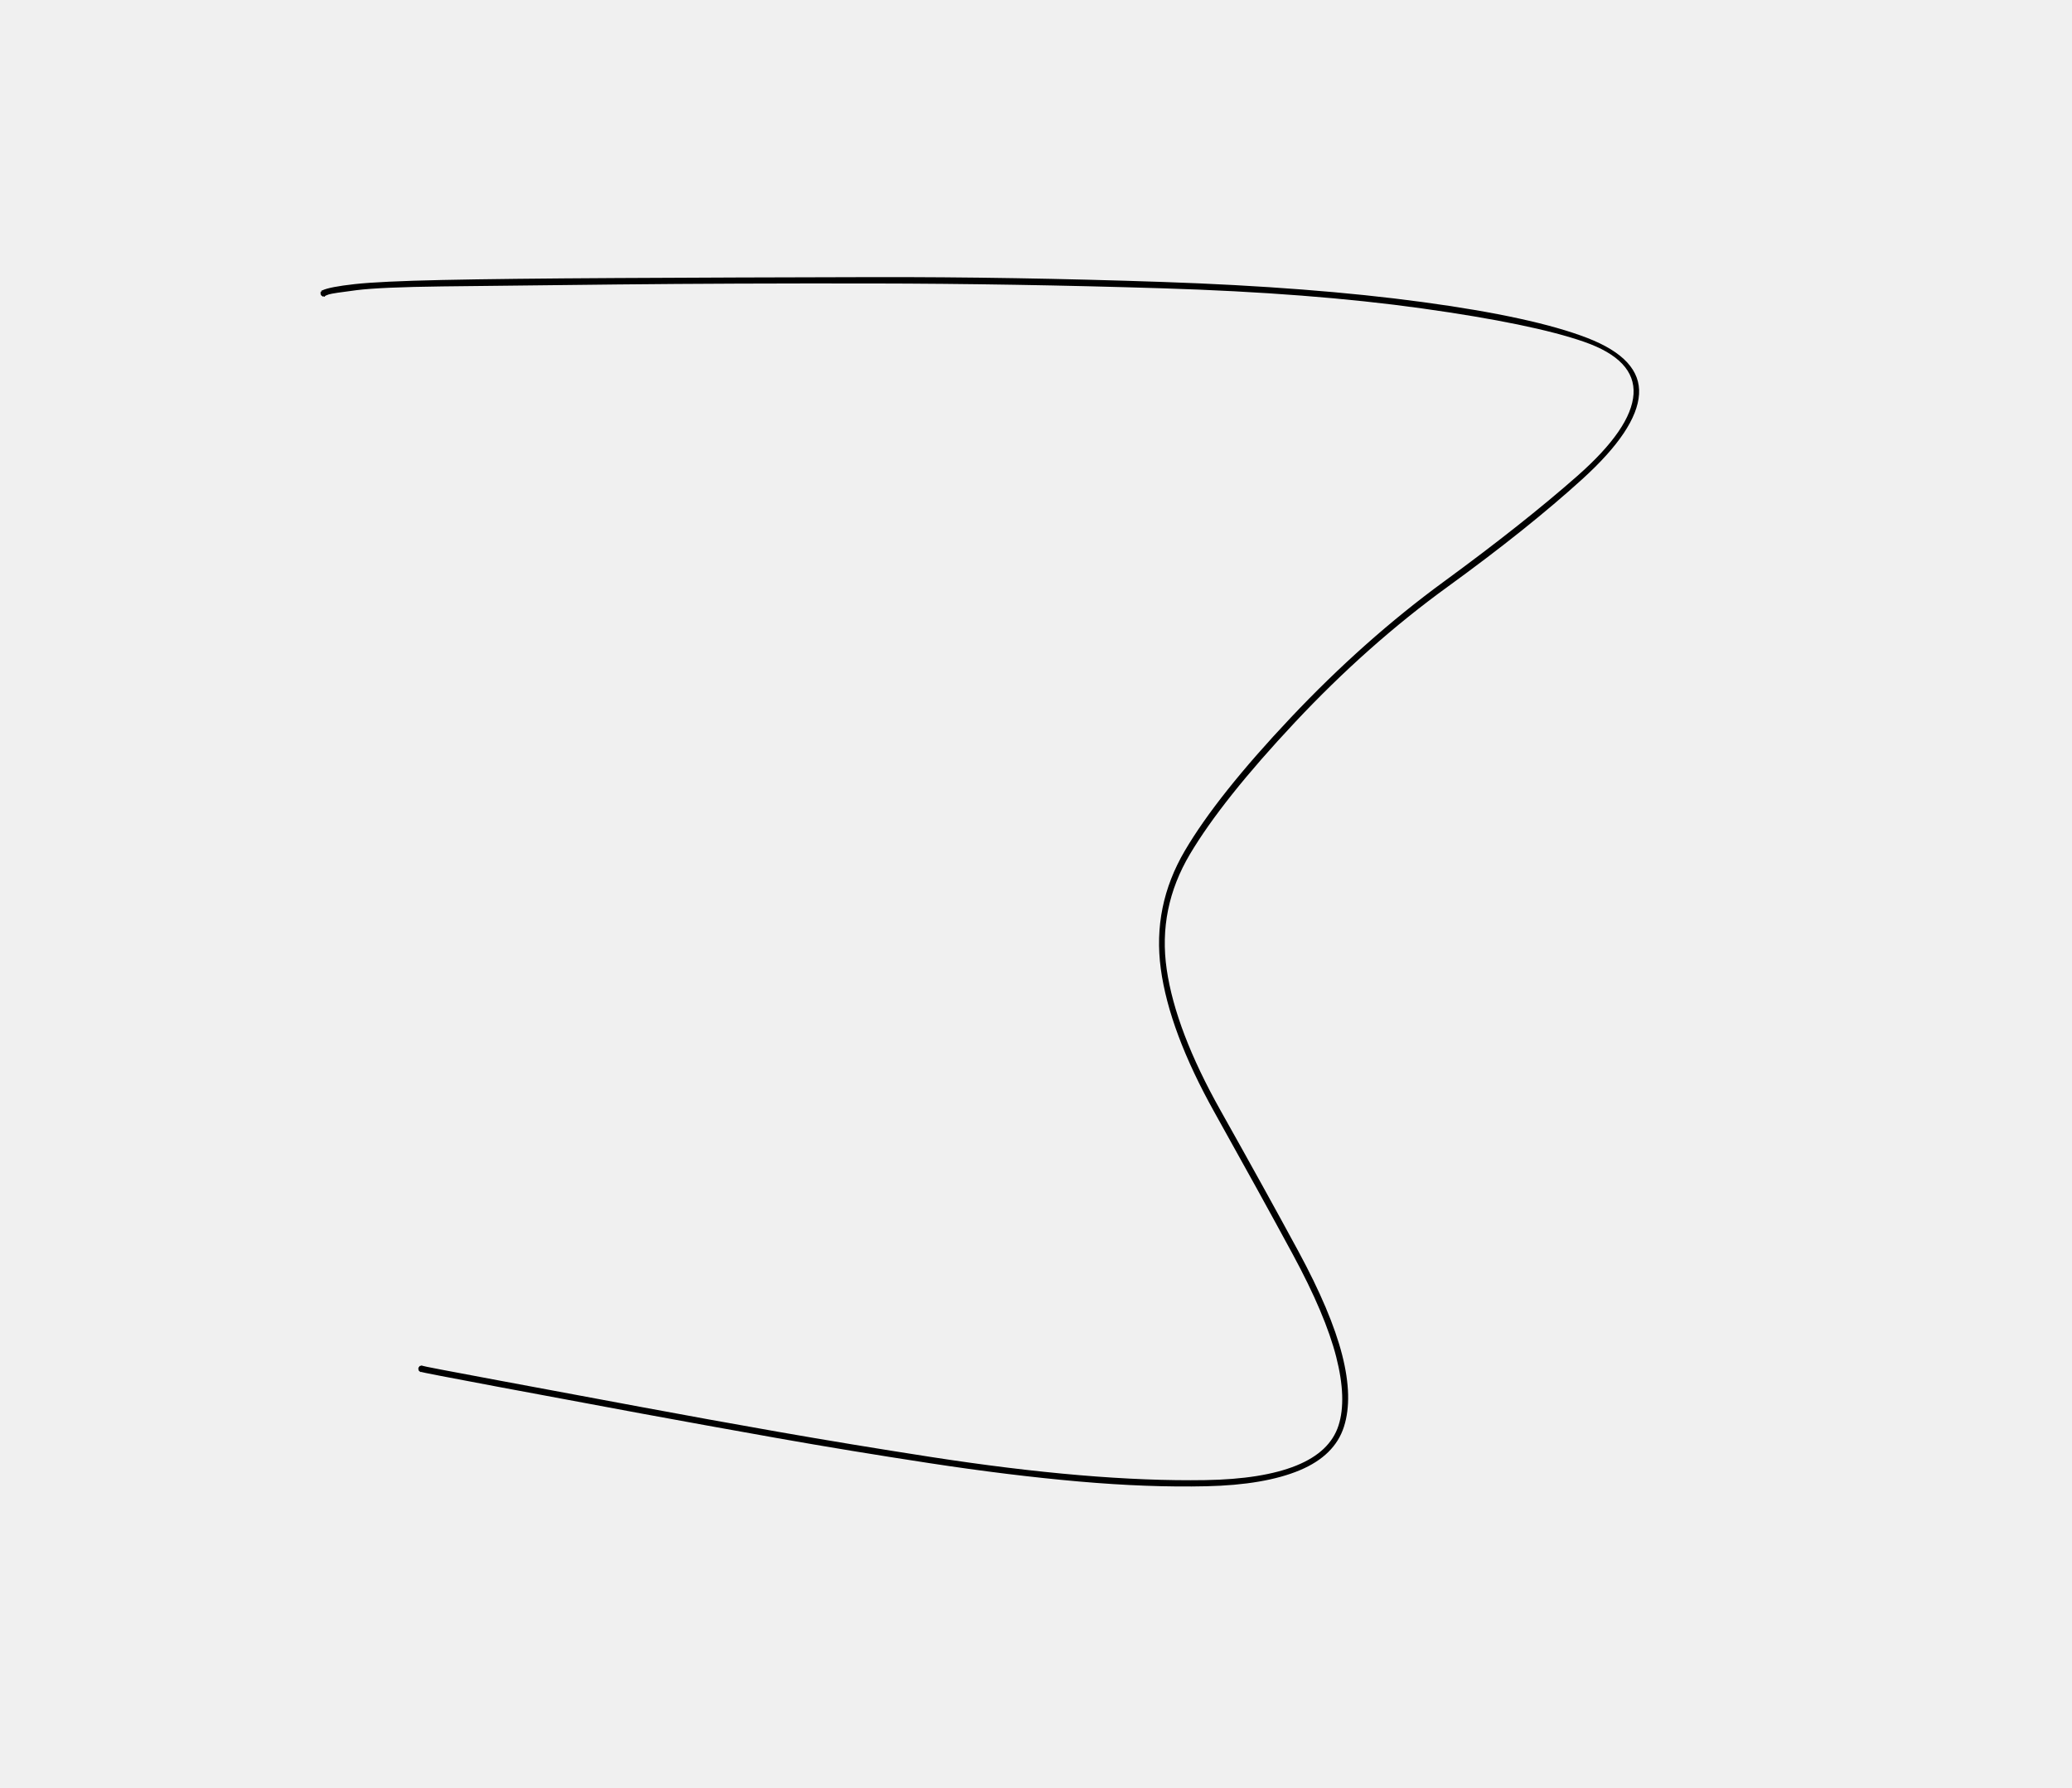
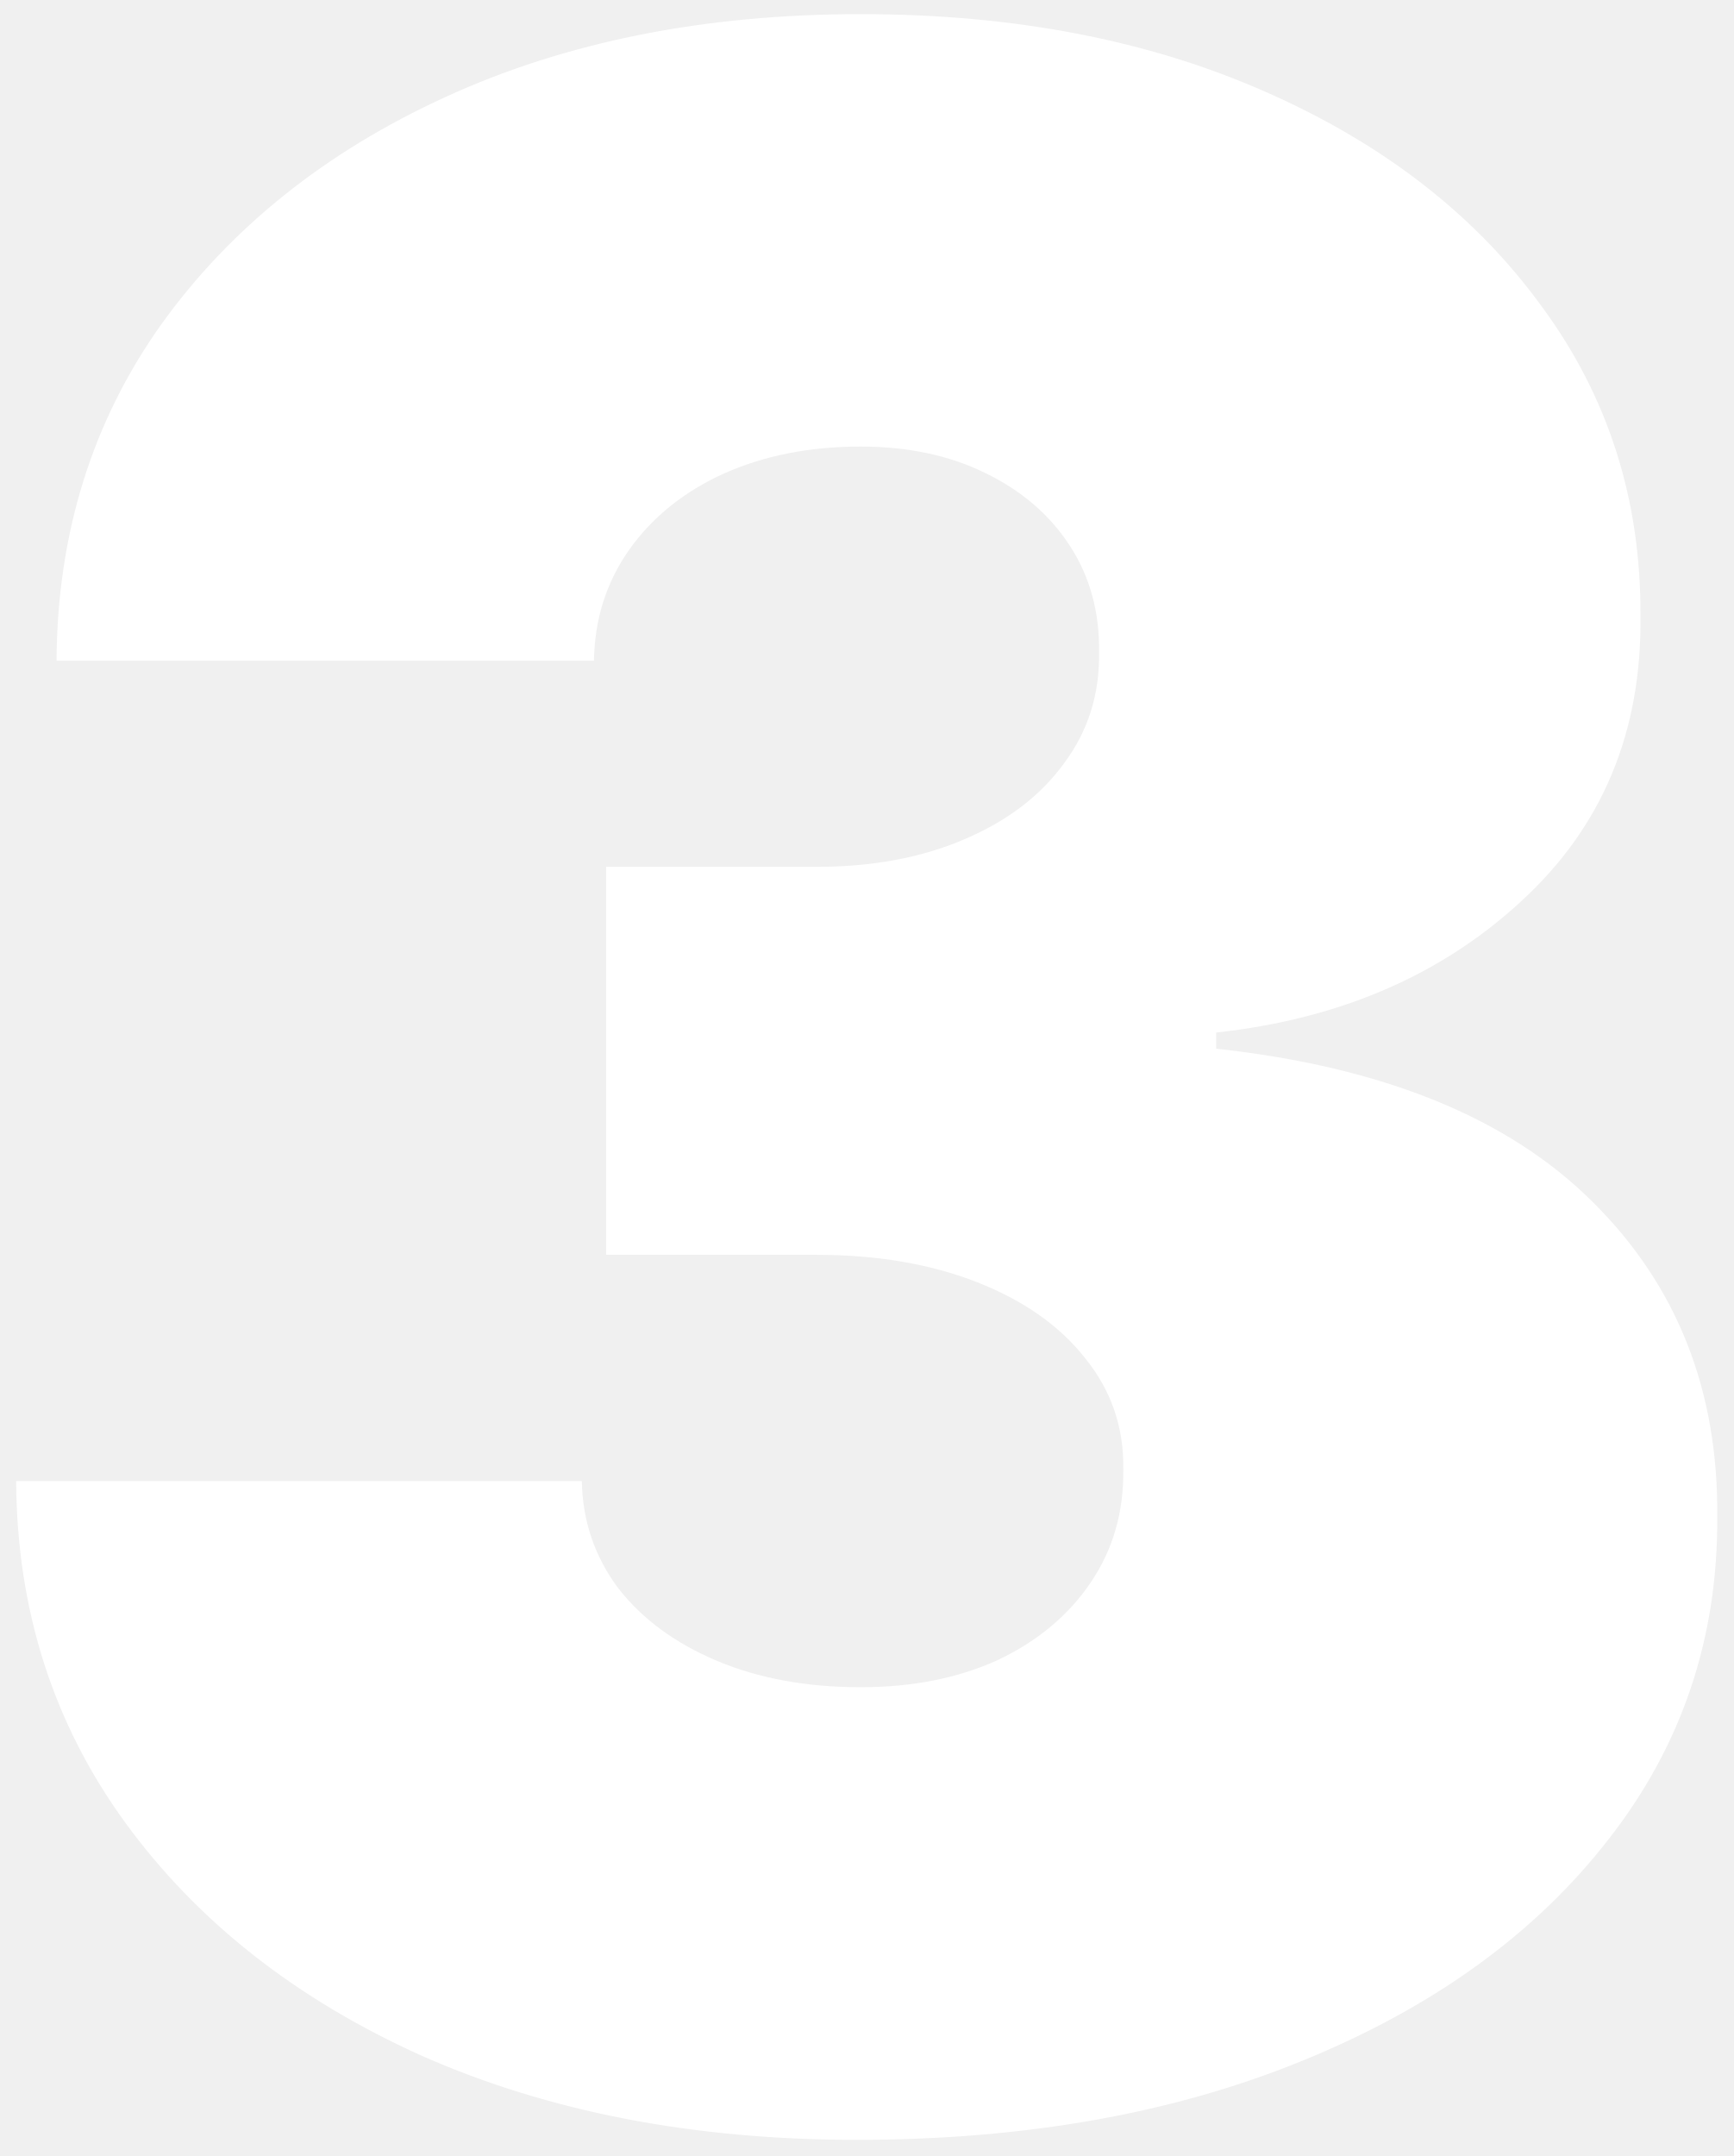
- <svg xmlns="http://www.w3.org/2000/svg" viewBox="699 458 284 256" width="204" height="176">
-   <path id="path_c1495035-a45c-4c9c-1029-1d1d28355748" d="M-0.21,1.58 Q0.82,1.08 4.44,0.68 T16.92,0.09 42.07,-0.19 78.54,-0.32 120.10,0.37 157.35,3.25 180.95,8.39 188.36,16.45 180.23,28.61 160.96,44.01 139.08,63.43 124.05,82.30 120.72,98.81 128.43,119.01 139.56,139.14 145.84,153.99 146.10,164.29 139.77,170.52 126.41,172.81 108.15,172.13 86.73,169.50 65.02,165.93 45.45,162.39 25.01,158.58 13.85,156.42 13.72,156.35 13.62,156.24 13.56,156.11 13.55,155.96 13.59,155.82 13.67,155.70 13.78,155.61 13.92,155.56 14.06,155.56 14.20,155.60 14.32,155.68 14.40,155.80 14.44,155.94 14.44,156.08 14.39,156.22 14.30,156.33 14.18,156.41 14.04,156.45 13.89,156.44 13.76,156.38 13.65,156.28 13.58,156.15 13.55,156.01 13.57,155.87 13.64,155.74 13.74,155.64 13.87,155.57 14.01,155.55 14.09,155.55 25.17,157.68 45.61,161.49 65.17,165.03 86.84,168.60 108.18,171.22 126.24,171.93 139.27,169.85 145.32,164.12 144.99,154.28 138.76,139.58 127.58,119.31 119.87,98.71 123.31,81.82 138.48,62.76 160.38,43.30 179.51,28.16 187.57,16.43 180.51,8.95 157.27,4.16 120.09,1.28 78.54,0.59 42.08,0.73 16.98,1.01 4.68,1.55 0.71,2.16 0.16,2.44 0.05,2.46 -0.06,2.46 -0.17,2.43 -0.27,2.38 -0.35,2.30 -0.41,2.21 -0.45,2.10 -0.46,1.99 -0.45,1.88 -0.41,1.78 -0.34,1.69 -0.26,1.61 Z" fill="#000000" stroke="transparent" stroke-width="0" stroke-linejoin="round" stroke-linecap="round" pointer-events="all" transform="translate(739, 498)" />
+ <svg xmlns="http://www.w3.org/2000/svg" width="100%" height="100%" viewBox="0 0 78 97" fill="none">
+   <path d="M38.545 96.273C31.212 96.273 24.697 95.015 19 92.5C13.333 89.954 8.879 86.454 5.636 82C2.394 77.546 0.758 72.424 0.727 66.636H26.182C26.212 68.424 26.758 70.03 27.818 71.454C28.909 72.849 30.394 73.939 32.273 74.727C34.151 75.515 36.303 75.909 38.727 75.909C41.061 75.909 43.121 75.5 44.909 74.682C46.697 73.833 48.091 72.667 49.091 71.182C50.091 69.697 50.576 68 50.545 66.091C50.576 64.212 50 62.545 48.818 61.091C47.667 59.636 46.045 58.5 43.955 57.682C41.864 56.864 39.455 56.455 36.727 56.455H27.273V39H36.727C39.242 39 41.455 38.591 43.364 37.773C45.303 36.955 46.803 35.818 47.864 34.364C48.955 32.909 49.485 31.242 49.455 29.364C49.485 27.546 49.045 25.939 48.136 24.546C47.227 23.151 45.955 22.061 44.318 21.273C42.712 20.485 40.849 20.091 38.727 20.091C36.424 20.091 34.364 20.5 32.545 21.318C30.758 22.136 29.349 23.273 28.318 24.727C27.288 26.182 26.758 27.849 26.727 29.727H2.545C2.576 24.03 4.136 19 7.227 14.636C10.348 10.273 14.621 6.848 20.046 4.364C25.47 1.879 31.697 0.636 38.727 0.636C45.606 0.636 51.682 1.803 56.955 4.136C62.258 6.47 66.394 9.682 69.364 13.773C72.364 17.833 73.849 22.485 73.818 27.727C73.879 32.939 72.091 37.212 68.454 40.545C64.849 43.879 60.273 45.849 54.727 46.455V47.182C62.242 48 67.894 50.303 71.682 54.091C75.47 57.849 77.333 62.576 77.273 68.273C77.303 73.727 75.667 78.561 72.364 82.773C69.091 86.985 64.53 90.288 58.682 92.682C52.864 95.076 46.151 96.273 38.545 96.273Z" fill="white" />
</svg>
